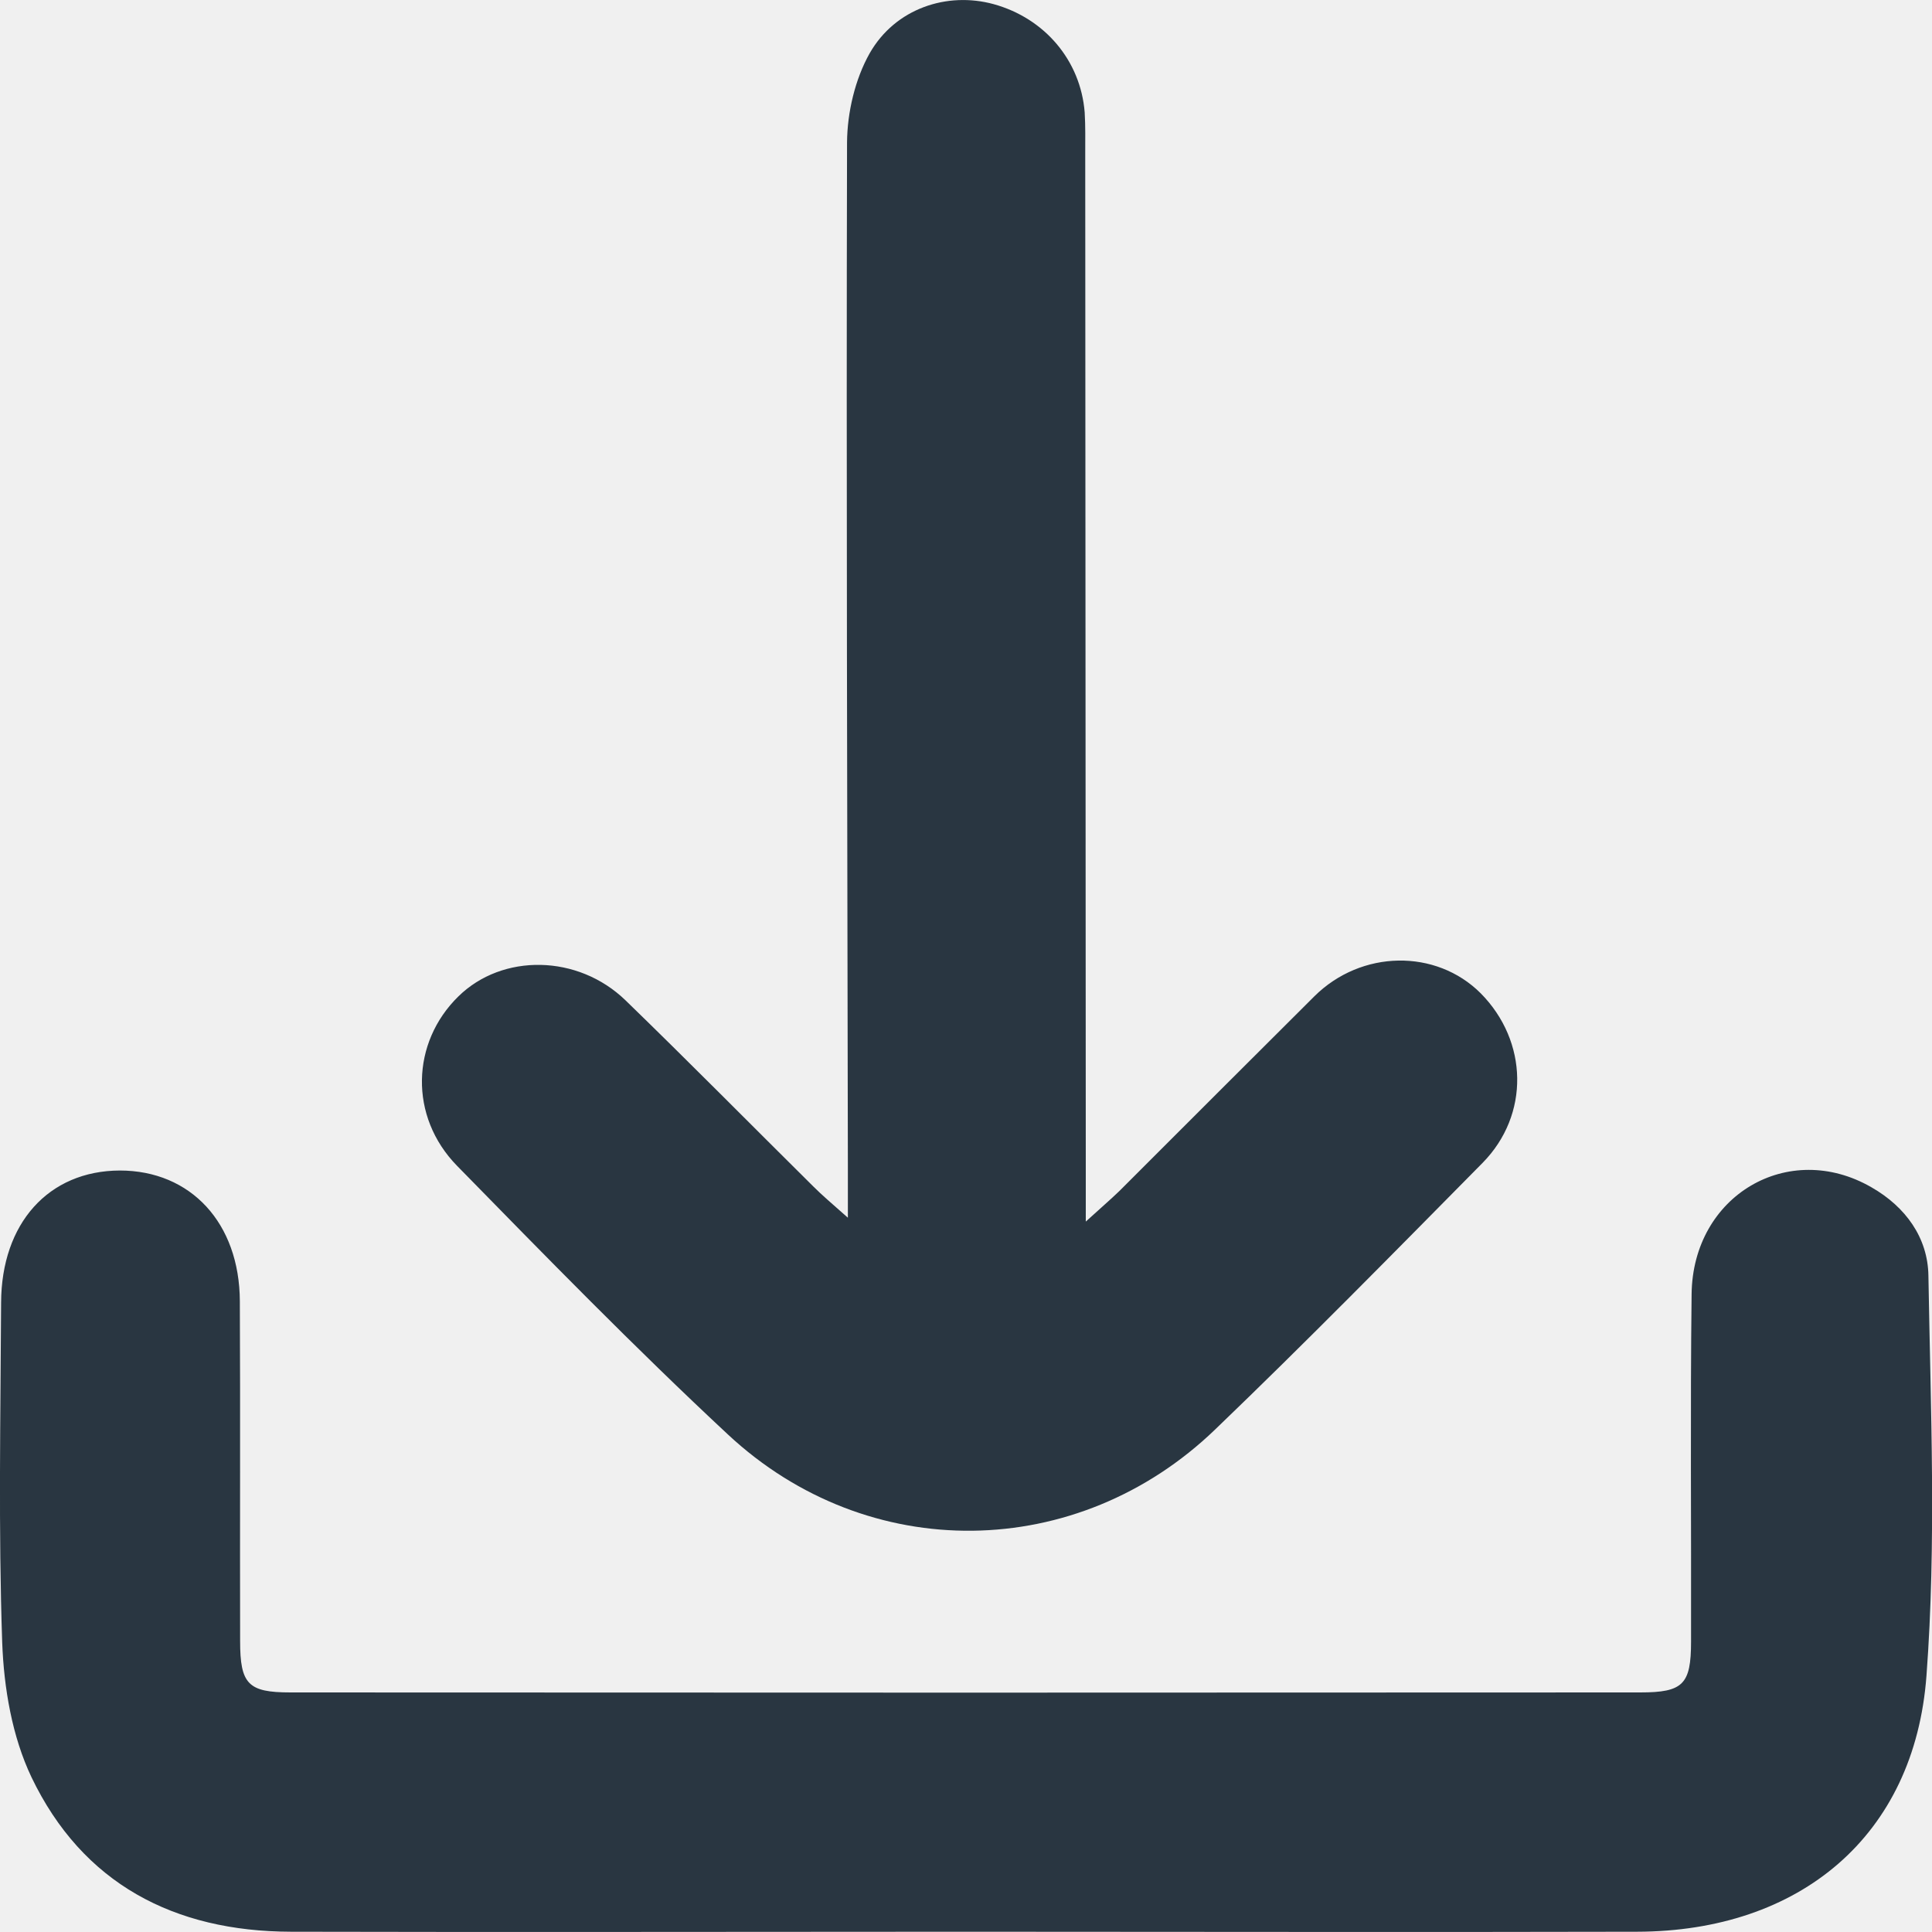
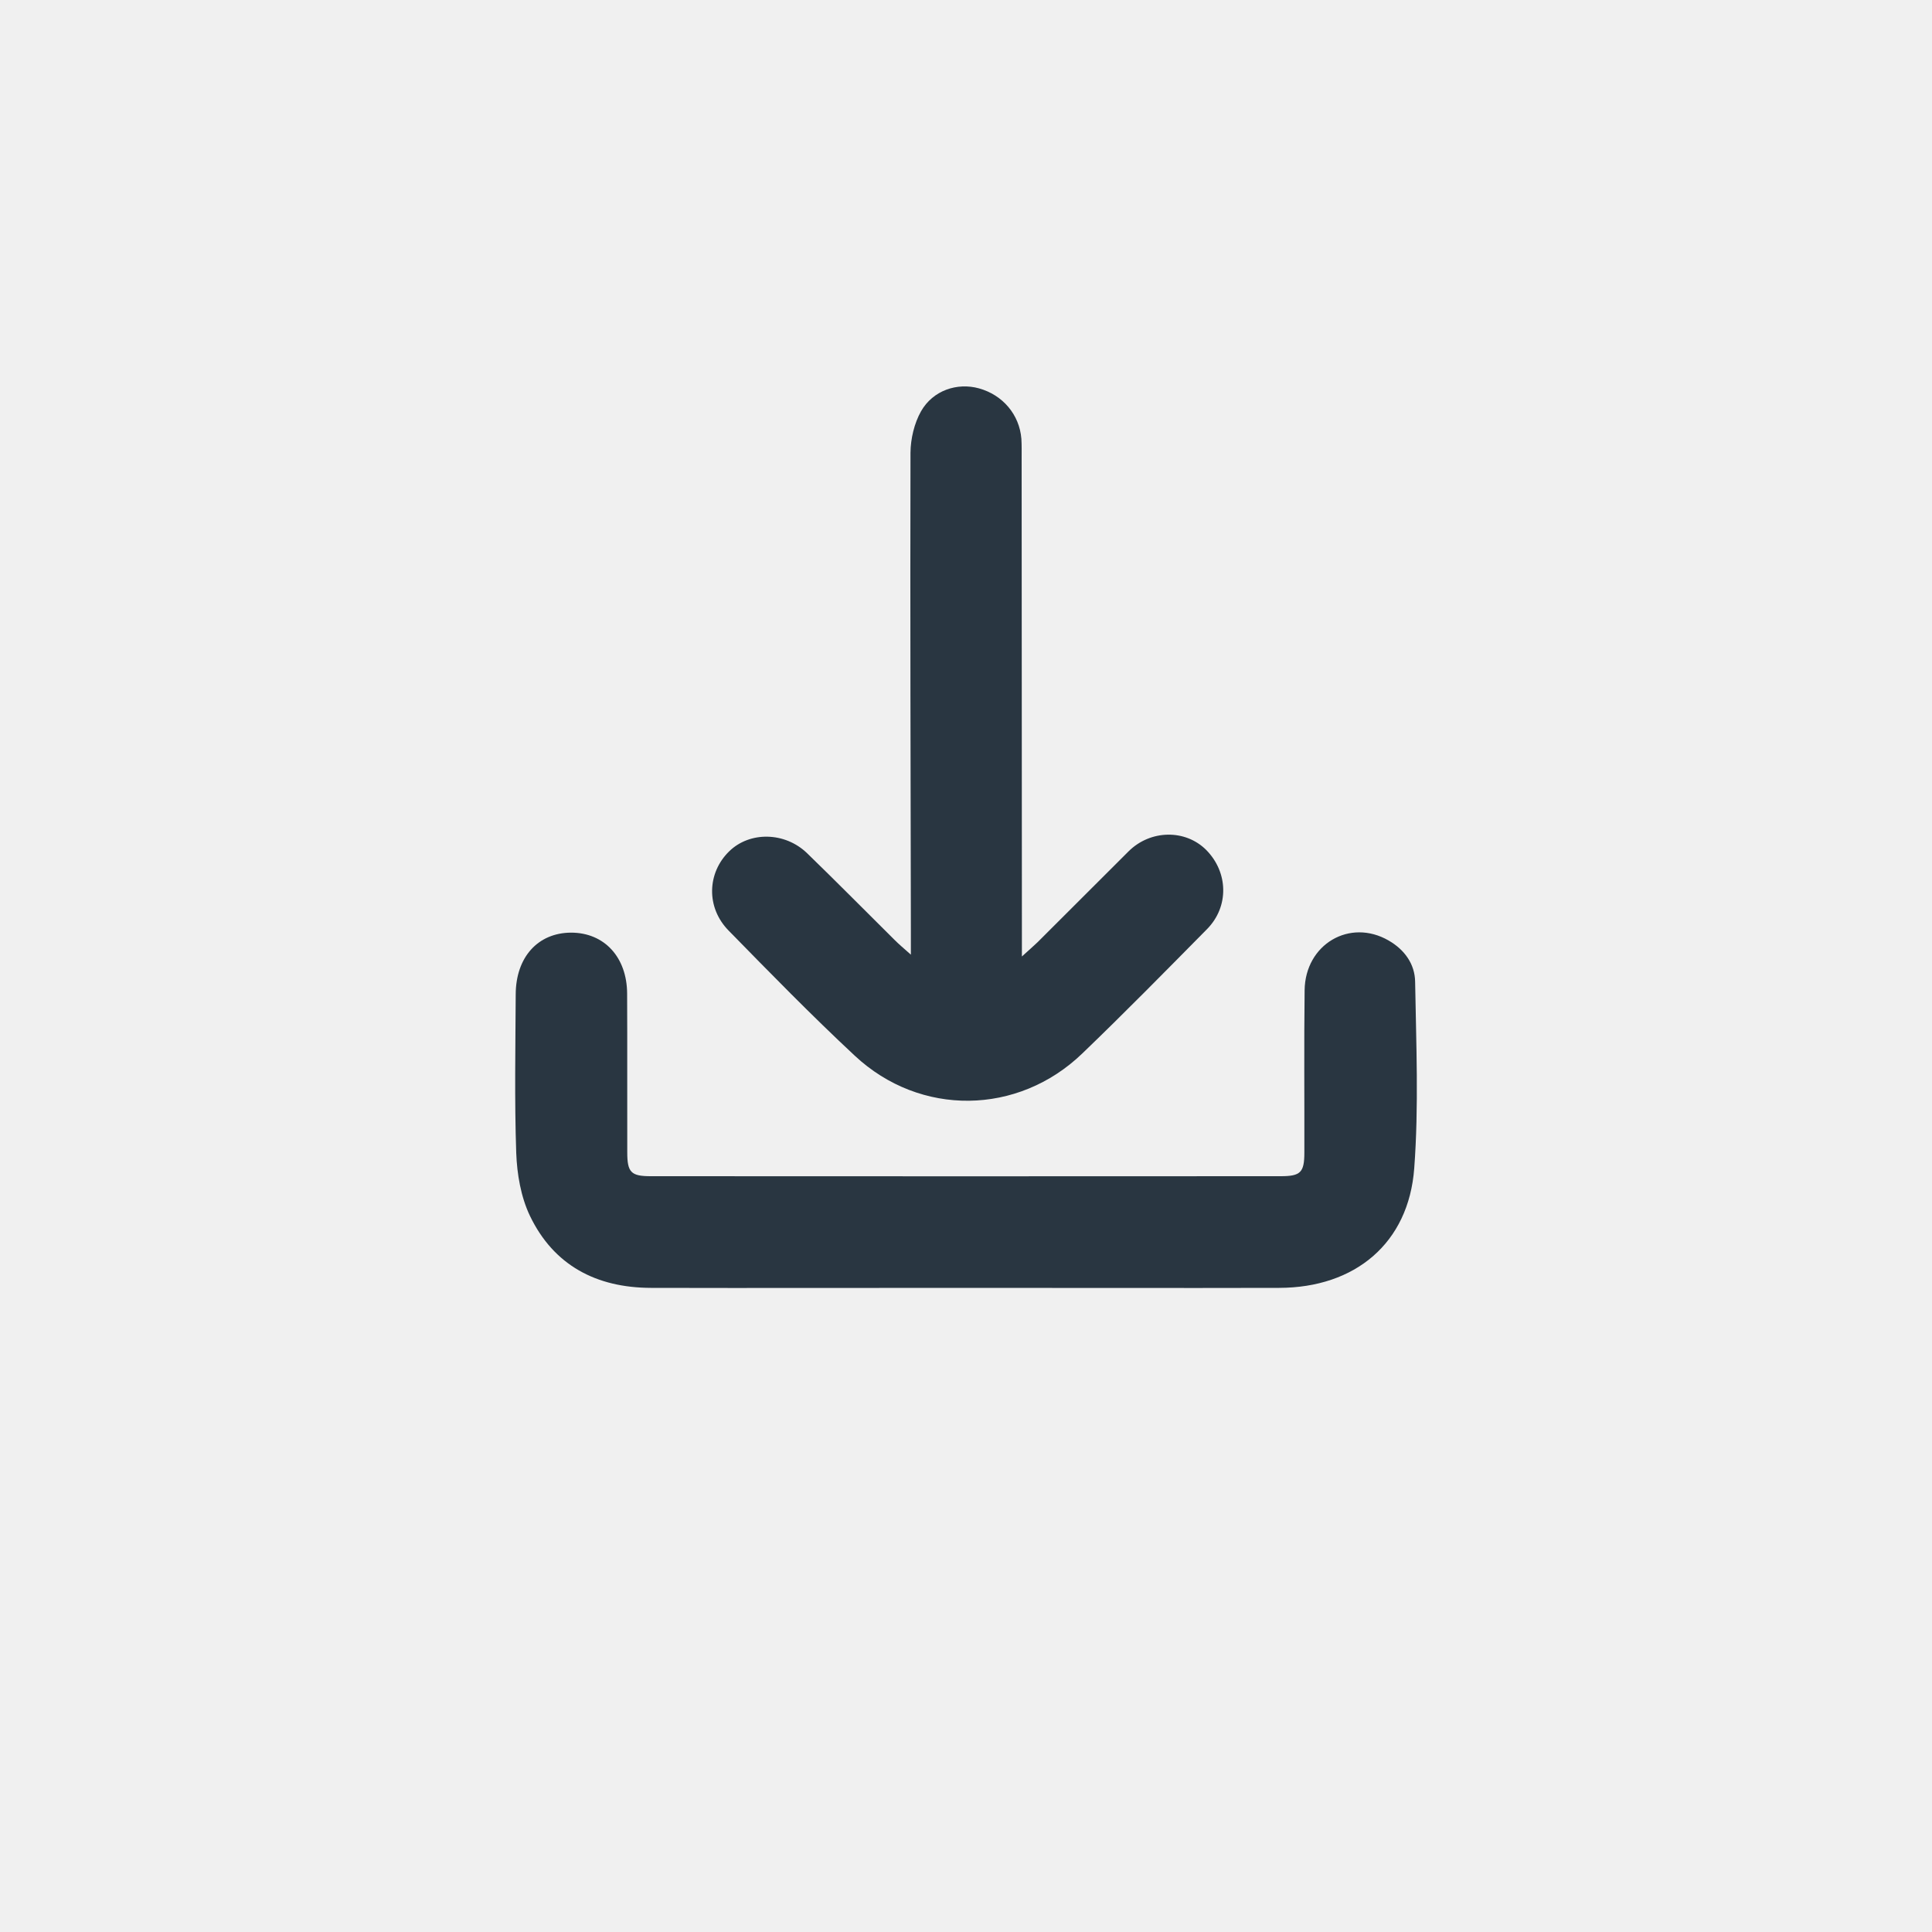
- <svg xmlns="http://www.w3.org/2000/svg" width="7" height="7" viewBox="0 0 7 7" fill="none">
+ <svg xmlns="http://www.w3.org/2000/svg" width="7" height="7" viewBox="0 -3 7 15" fill="none">
  <g clip-path="url(#clip0_338_109)">
    <path d="M3.5 6.999C2.684 6.999 1.869 7.001 1.054 6.999C0.631 6.998 0.299 6.825 0.114 6.439C0.044 6.292 0.014 6.116 0.008 5.951C-0.006 5.541 0.002 5.13 0.004 4.72C0.005 4.432 0.176 4.242 0.434 4.241C0.691 4.241 0.868 4.431 0.869 4.715C0.871 5.125 0.869 5.535 0.87 5.946C0.87 6.102 0.899 6.132 1.052 6.132C2.682 6.133 4.313 6.133 5.943 6.132C6.098 6.132 6.127 6.103 6.127 5.948C6.128 5.528 6.124 5.109 6.129 4.689C6.133 4.331 6.48 4.128 6.781 4.302C6.905 4.373 6.985 4.485 6.987 4.622C6.995 5.105 7.016 5.591 6.98 6.071C6.937 6.652 6.521 6.998 5.931 6.999C5.121 7.001 4.31 6.999 3.5 6.999V6.999Z" fill="#293641" />
    <path d="M3.934 4.426C3.991 4.374 4.024 4.346 4.056 4.315C4.291 4.08 4.526 3.845 4.762 3.61C4.932 3.441 5.203 3.437 5.365 3.599C5.537 3.773 5.543 4.039 5.372 4.213C5.052 4.537 4.732 4.863 4.403 5.179C3.904 5.66 3.145 5.671 2.637 5.197C2.3 4.883 1.978 4.553 1.656 4.224C1.481 4.045 1.49 3.777 1.661 3.61C1.82 3.454 2.094 3.457 2.267 3.625C2.496 3.847 2.72 4.074 2.947 4.299C2.978 4.33 3.011 4.358 3.072 4.412C3.072 4.329 3.072 4.277 3.072 4.225C3.07 2.988 3.066 1.752 3.069 0.515C3.07 0.407 3.098 0.287 3.151 0.193C3.244 0.03 3.432 -0.031 3.6 0.015C3.785 0.066 3.915 0.219 3.93 0.407C3.933 0.457 3.932 0.508 3.932 0.558C3.933 1.786 3.933 3.013 3.934 4.24C3.934 4.29 3.934 4.34 3.934 4.426H3.934Z" fill="#293641" />
  </g>
  <defs>
    <clipPath id="clip0_338_109">
      <rect width="7" height="7" fill="white" />
    </clipPath>
  </defs>
</svg>
